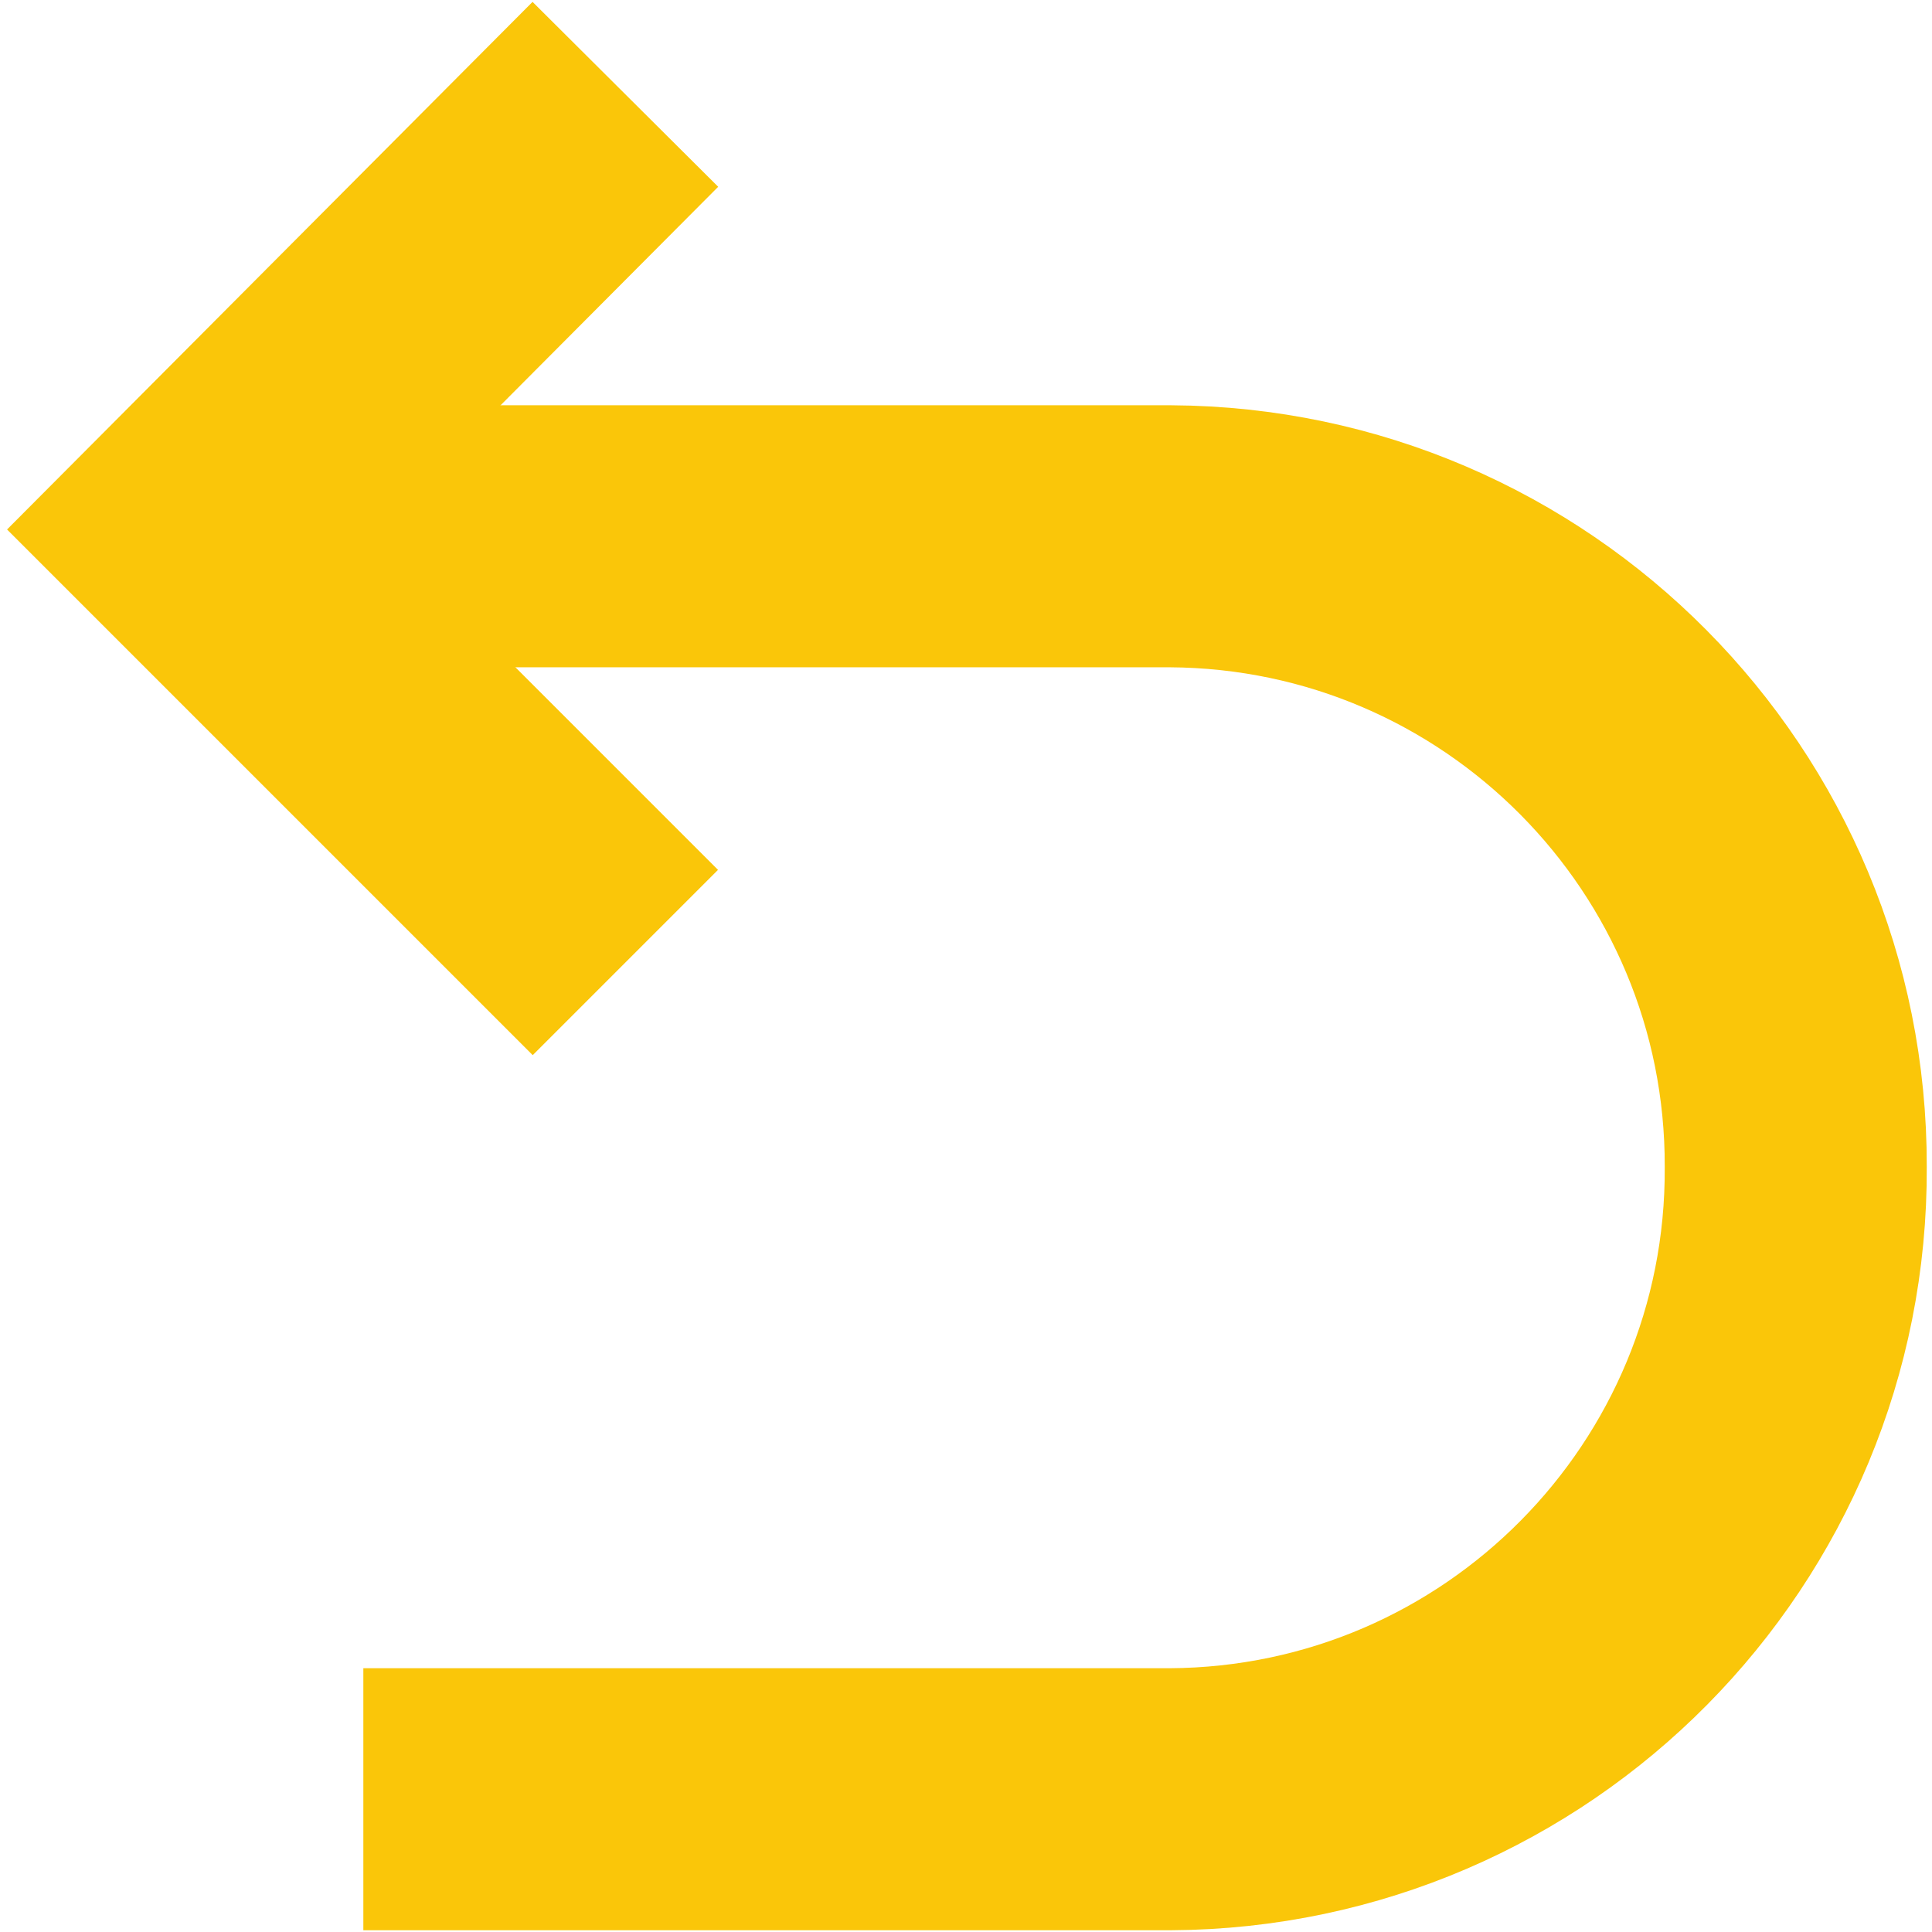
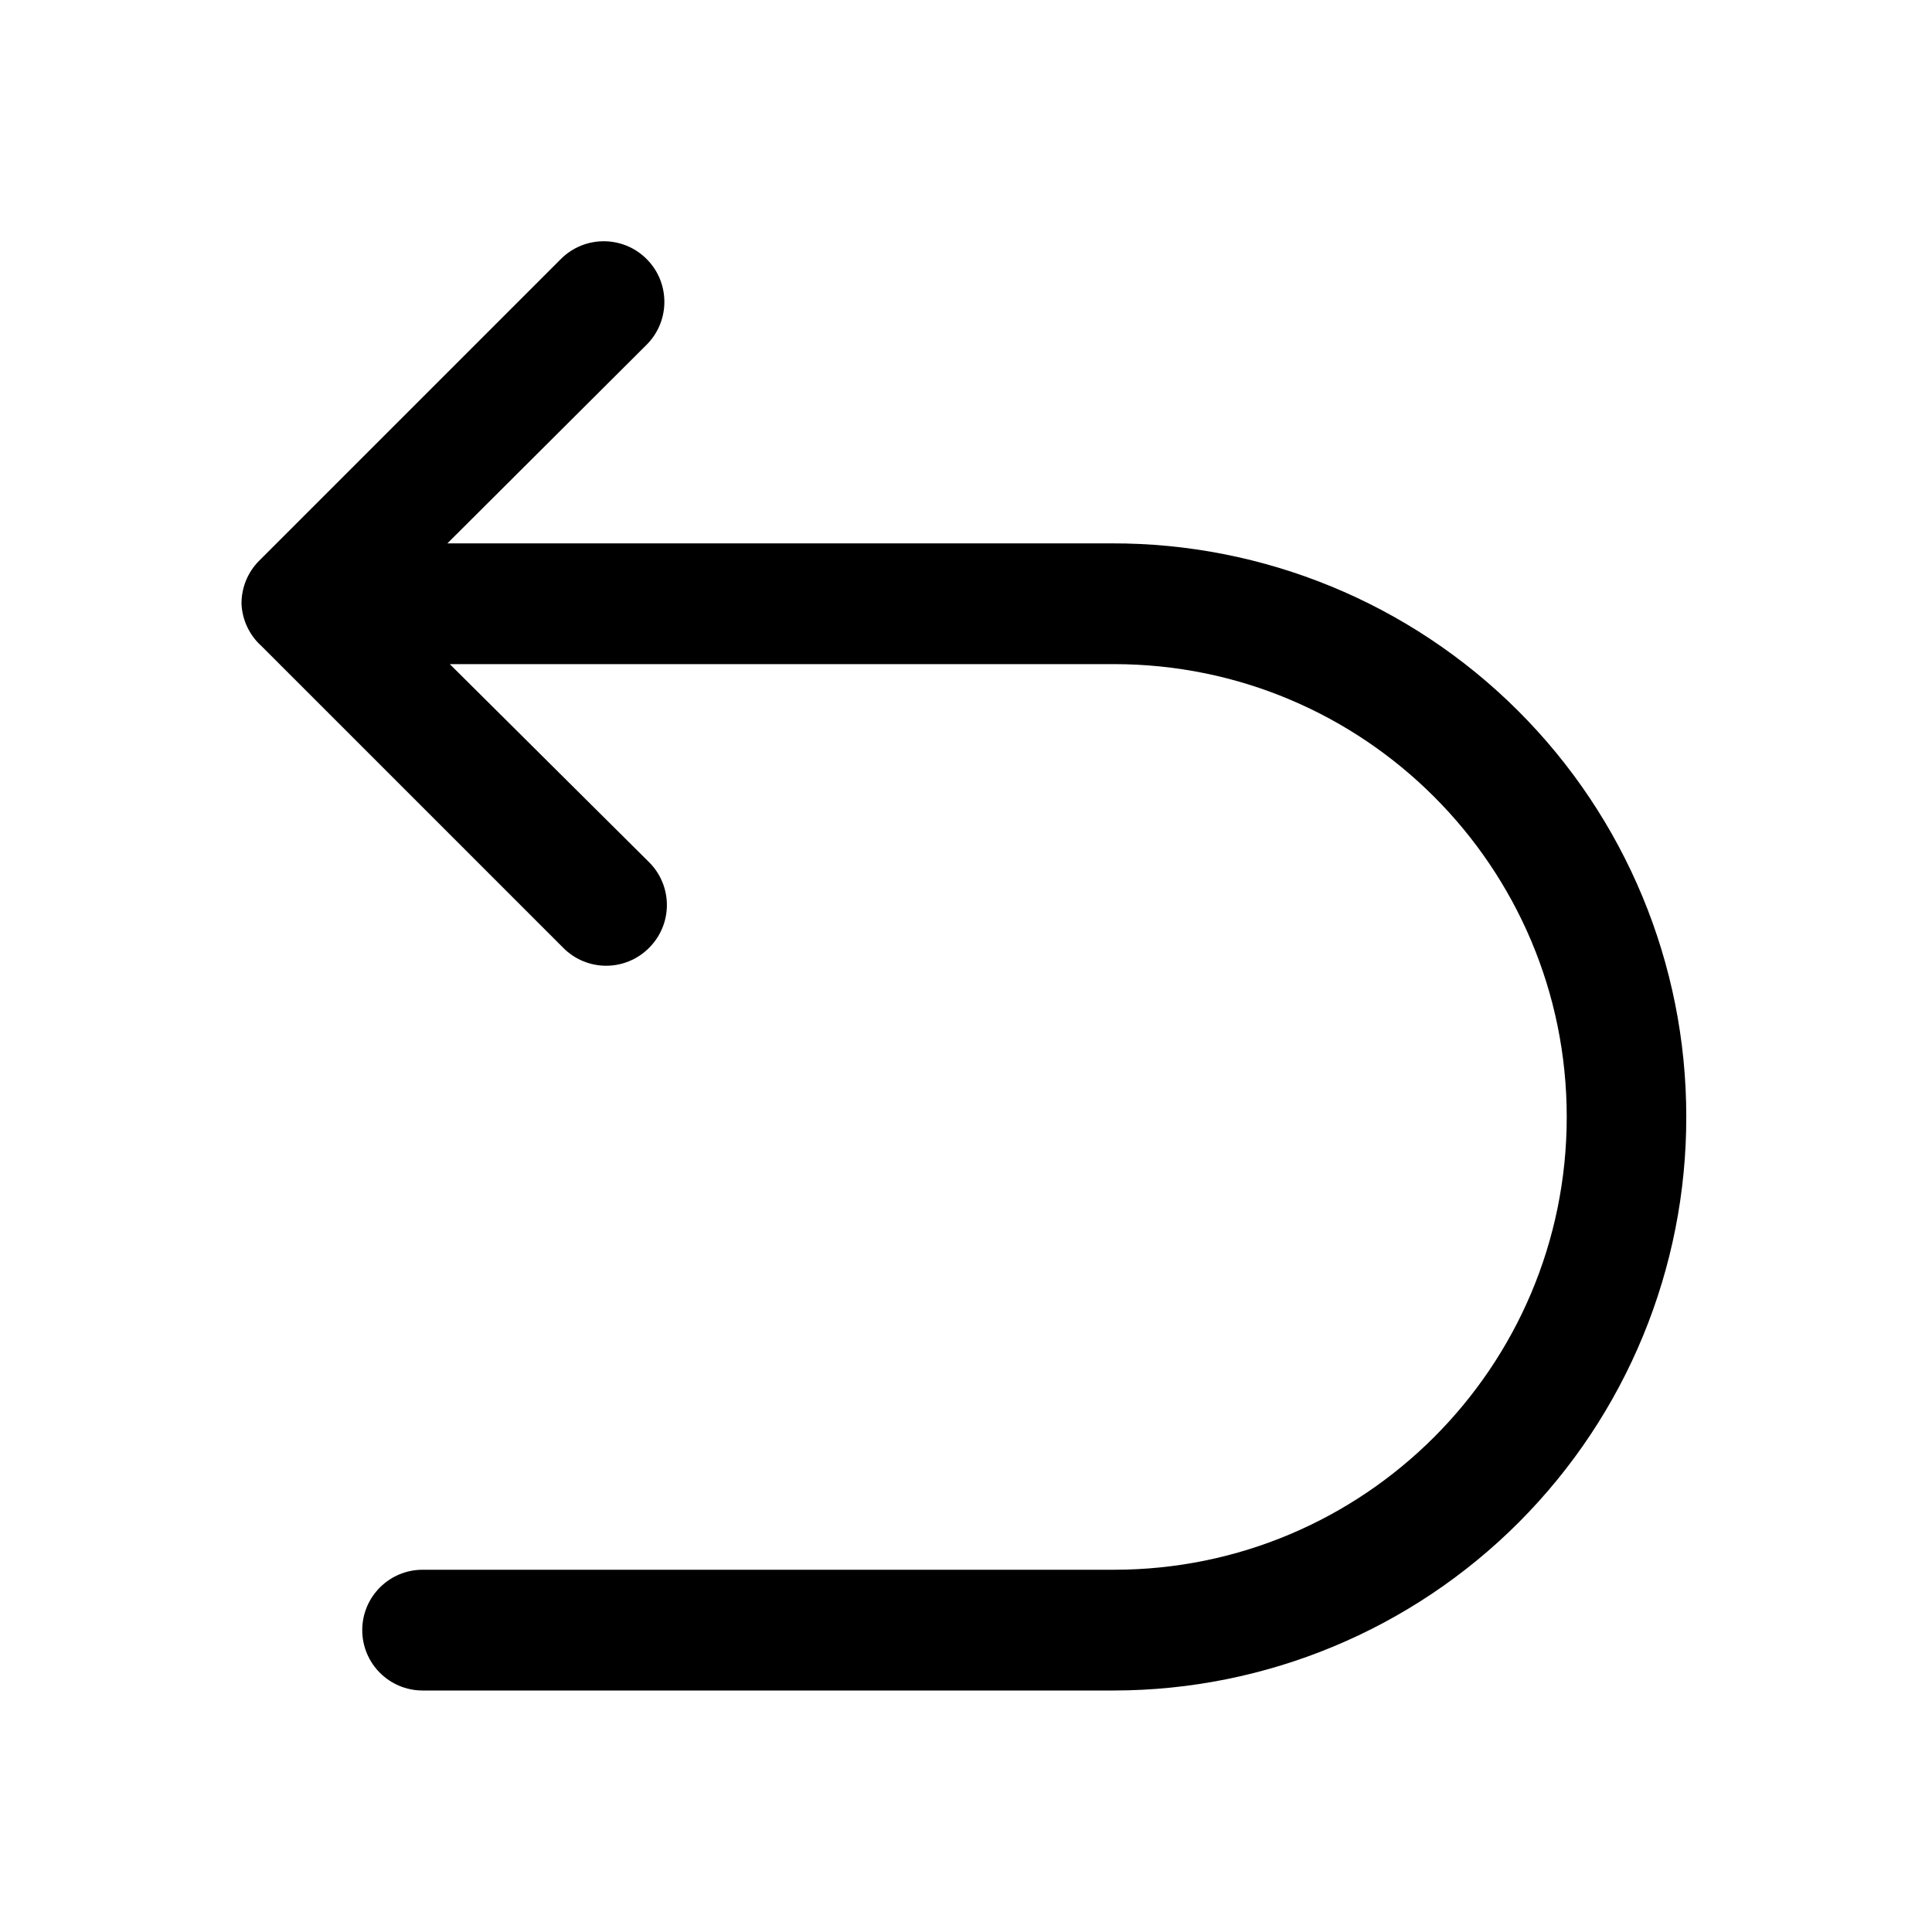
- <svg xmlns="http://www.w3.org/2000/svg" id="Layer_1" data-name="Layer 1" viewBox="0 0 11.06 11.06">
-   <defs>
-     <style>.cls-1{fill:none;stroke:#fac609;stroke-width:1.5px;}</style>
-   </defs>
-   <path class="cls-1" d="M2.06,3.07H6.7a3.6,3.6,0,0,1,3.58,3.61h0A3.6,3.6,0,0,1,6.7,10.3H2.08" />
-   <polyline class="cls-1" points="3.58 5.51 1.1 3.03 3.58 0.54" />
+ <svg xmlns="http://www.w3.org/2000/svg" viewBox="0 0 32 32">
+   <g id="chatbotBack">
+     <path d="M27.93,18.49A9.49,9.49,0,0,1,18.45,28H7a1,1,0,1,1,0-2H18.45a7.48,7.48,0,0,0,0-15h-11l3.3,3.28a1,1,0,0,1,0,1.42,1,1,0,0,1-1.42,0l-5-5A1,1,0,0,1,4,10a1,1,0,0,1,.29-.71l5-5a1,1,0,1,1,1.42,1.42L7.41,9h11A9.49,9.49,0,0,1,27.93,18.49Z" />
+   </g>
</svg>
